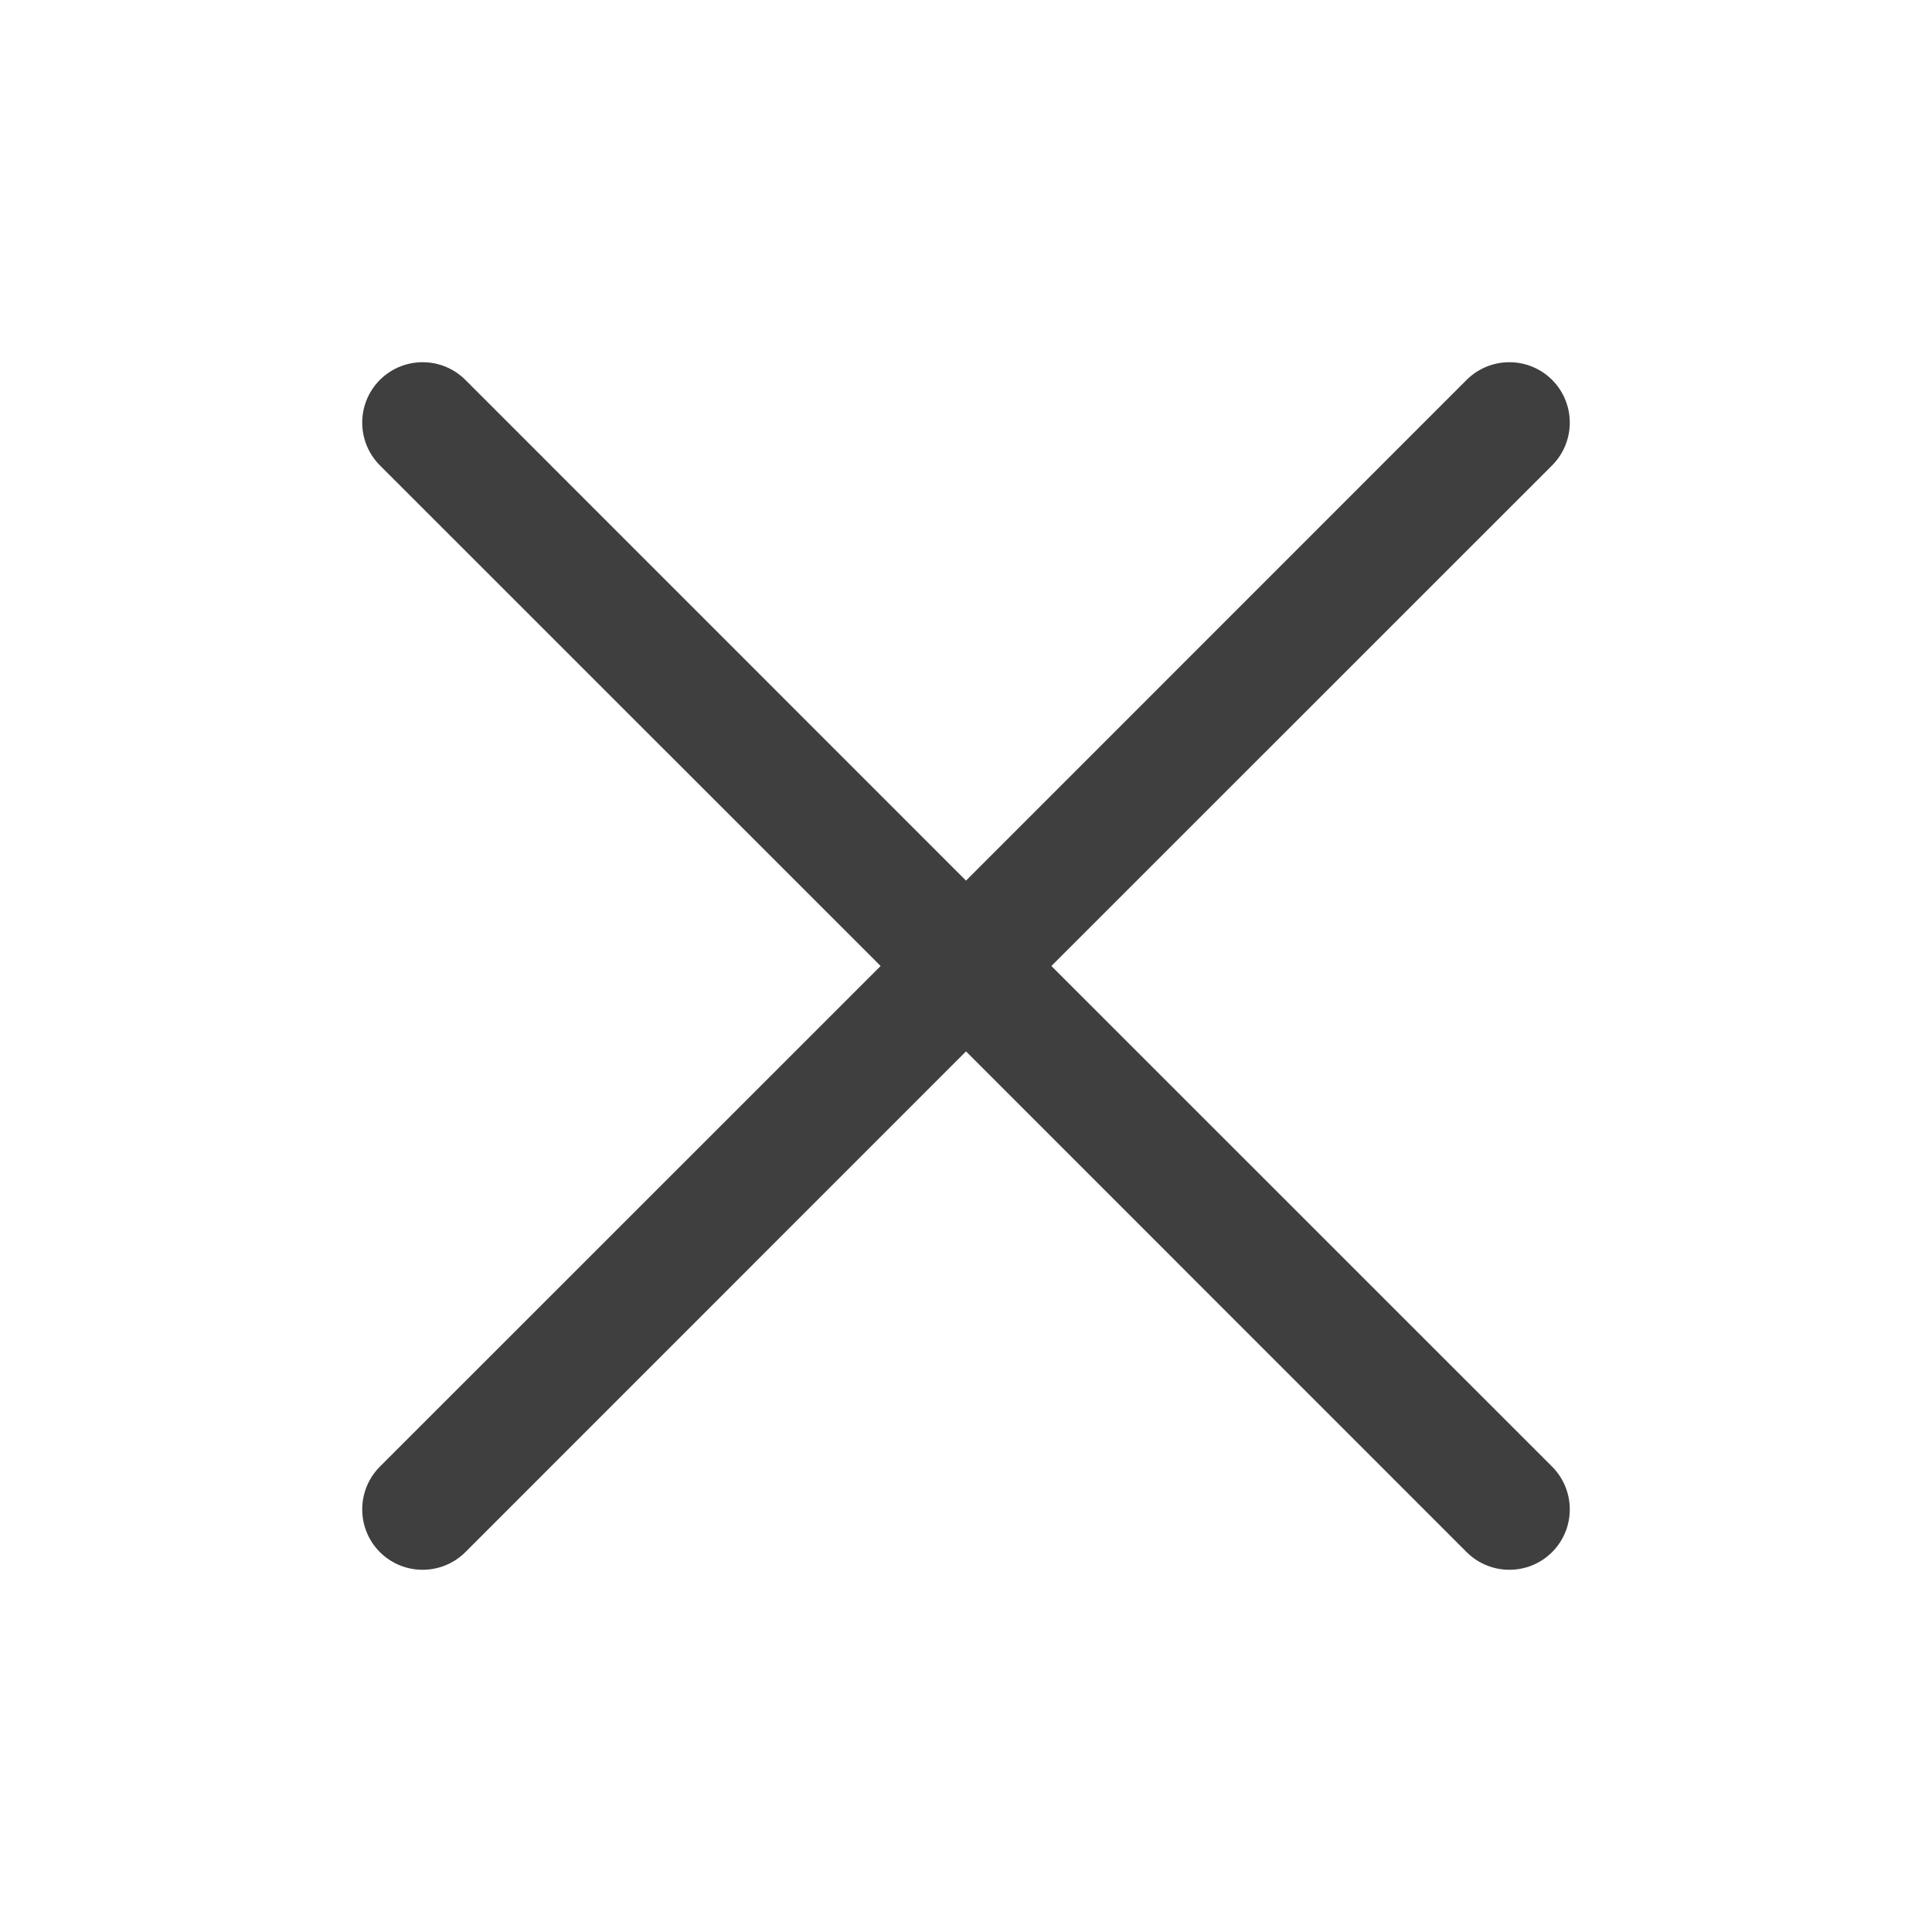
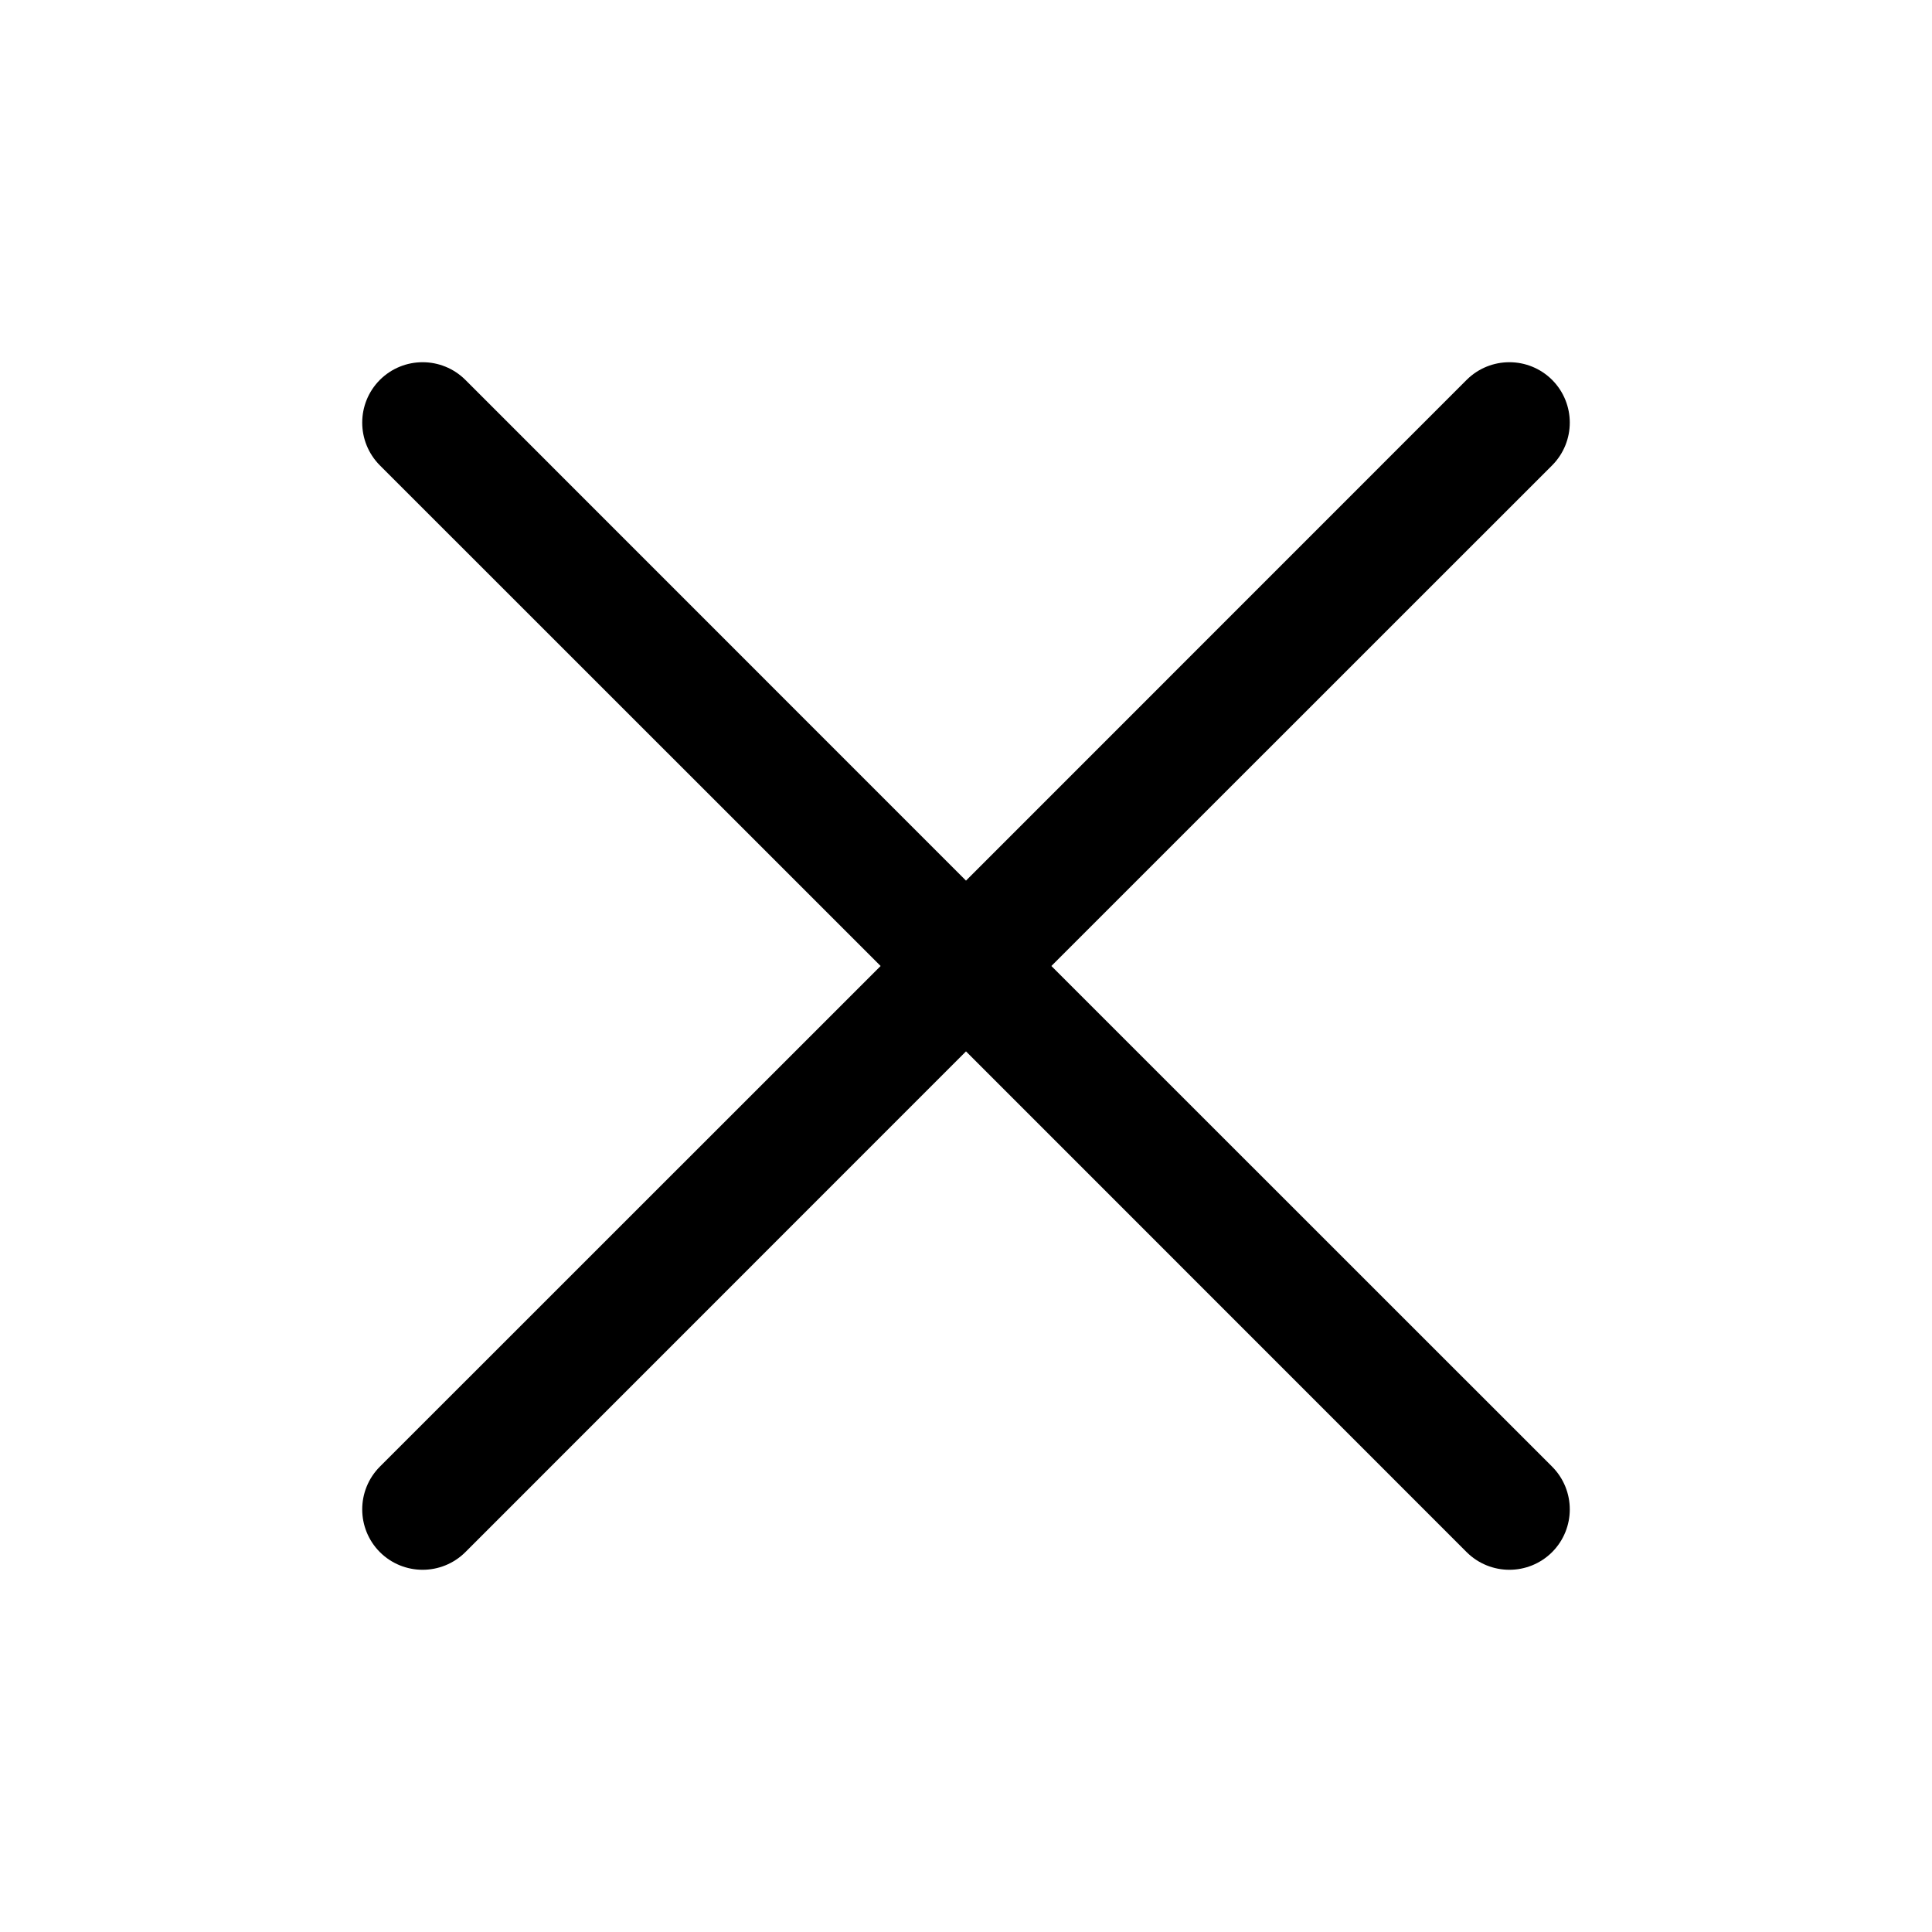
<svg xmlns="http://www.w3.org/2000/svg" xmlns:xlink="http://www.w3.org/1999/xlink" width="16" height="16" viewBox="0 0 16 16">
  <defs>
    <path id="cross-a" d="M7.293,8 L3.146,12.146 C2.951,12.342 2.951,12.658 3.146,12.854 C3.342,13.049 3.658,13.049 3.854,12.854 L8,8.707 L12.146,12.854 C12.342,13.049 12.658,13.049 12.854,12.854 C13.049,12.658 13.049,12.342 12.854,12.146 L8.707,8 L12.854,3.854 C13.049,3.658 13.049,3.342 12.854,3.146 C12.658,2.951 12.342,2.951 12.146,3.146 L8,7.293 L3.854,3.146 C3.658,2.951 3.342,2.951 3.146,3.146 C2.951,3.342 2.951,3.658 3.146,3.854 L7.293,8 Z" />
  </defs>
-   <g fill="none" fill-rule="evenodd">
-     <use fill="#3F3F3F" fill-rule="nonzero" xlink:href="#cross-a" />
+   <g fill-rule="evenodd">
+     <use fill-rule="nonzero" xlink:href="#cross-a" />
  </g>
</svg>
